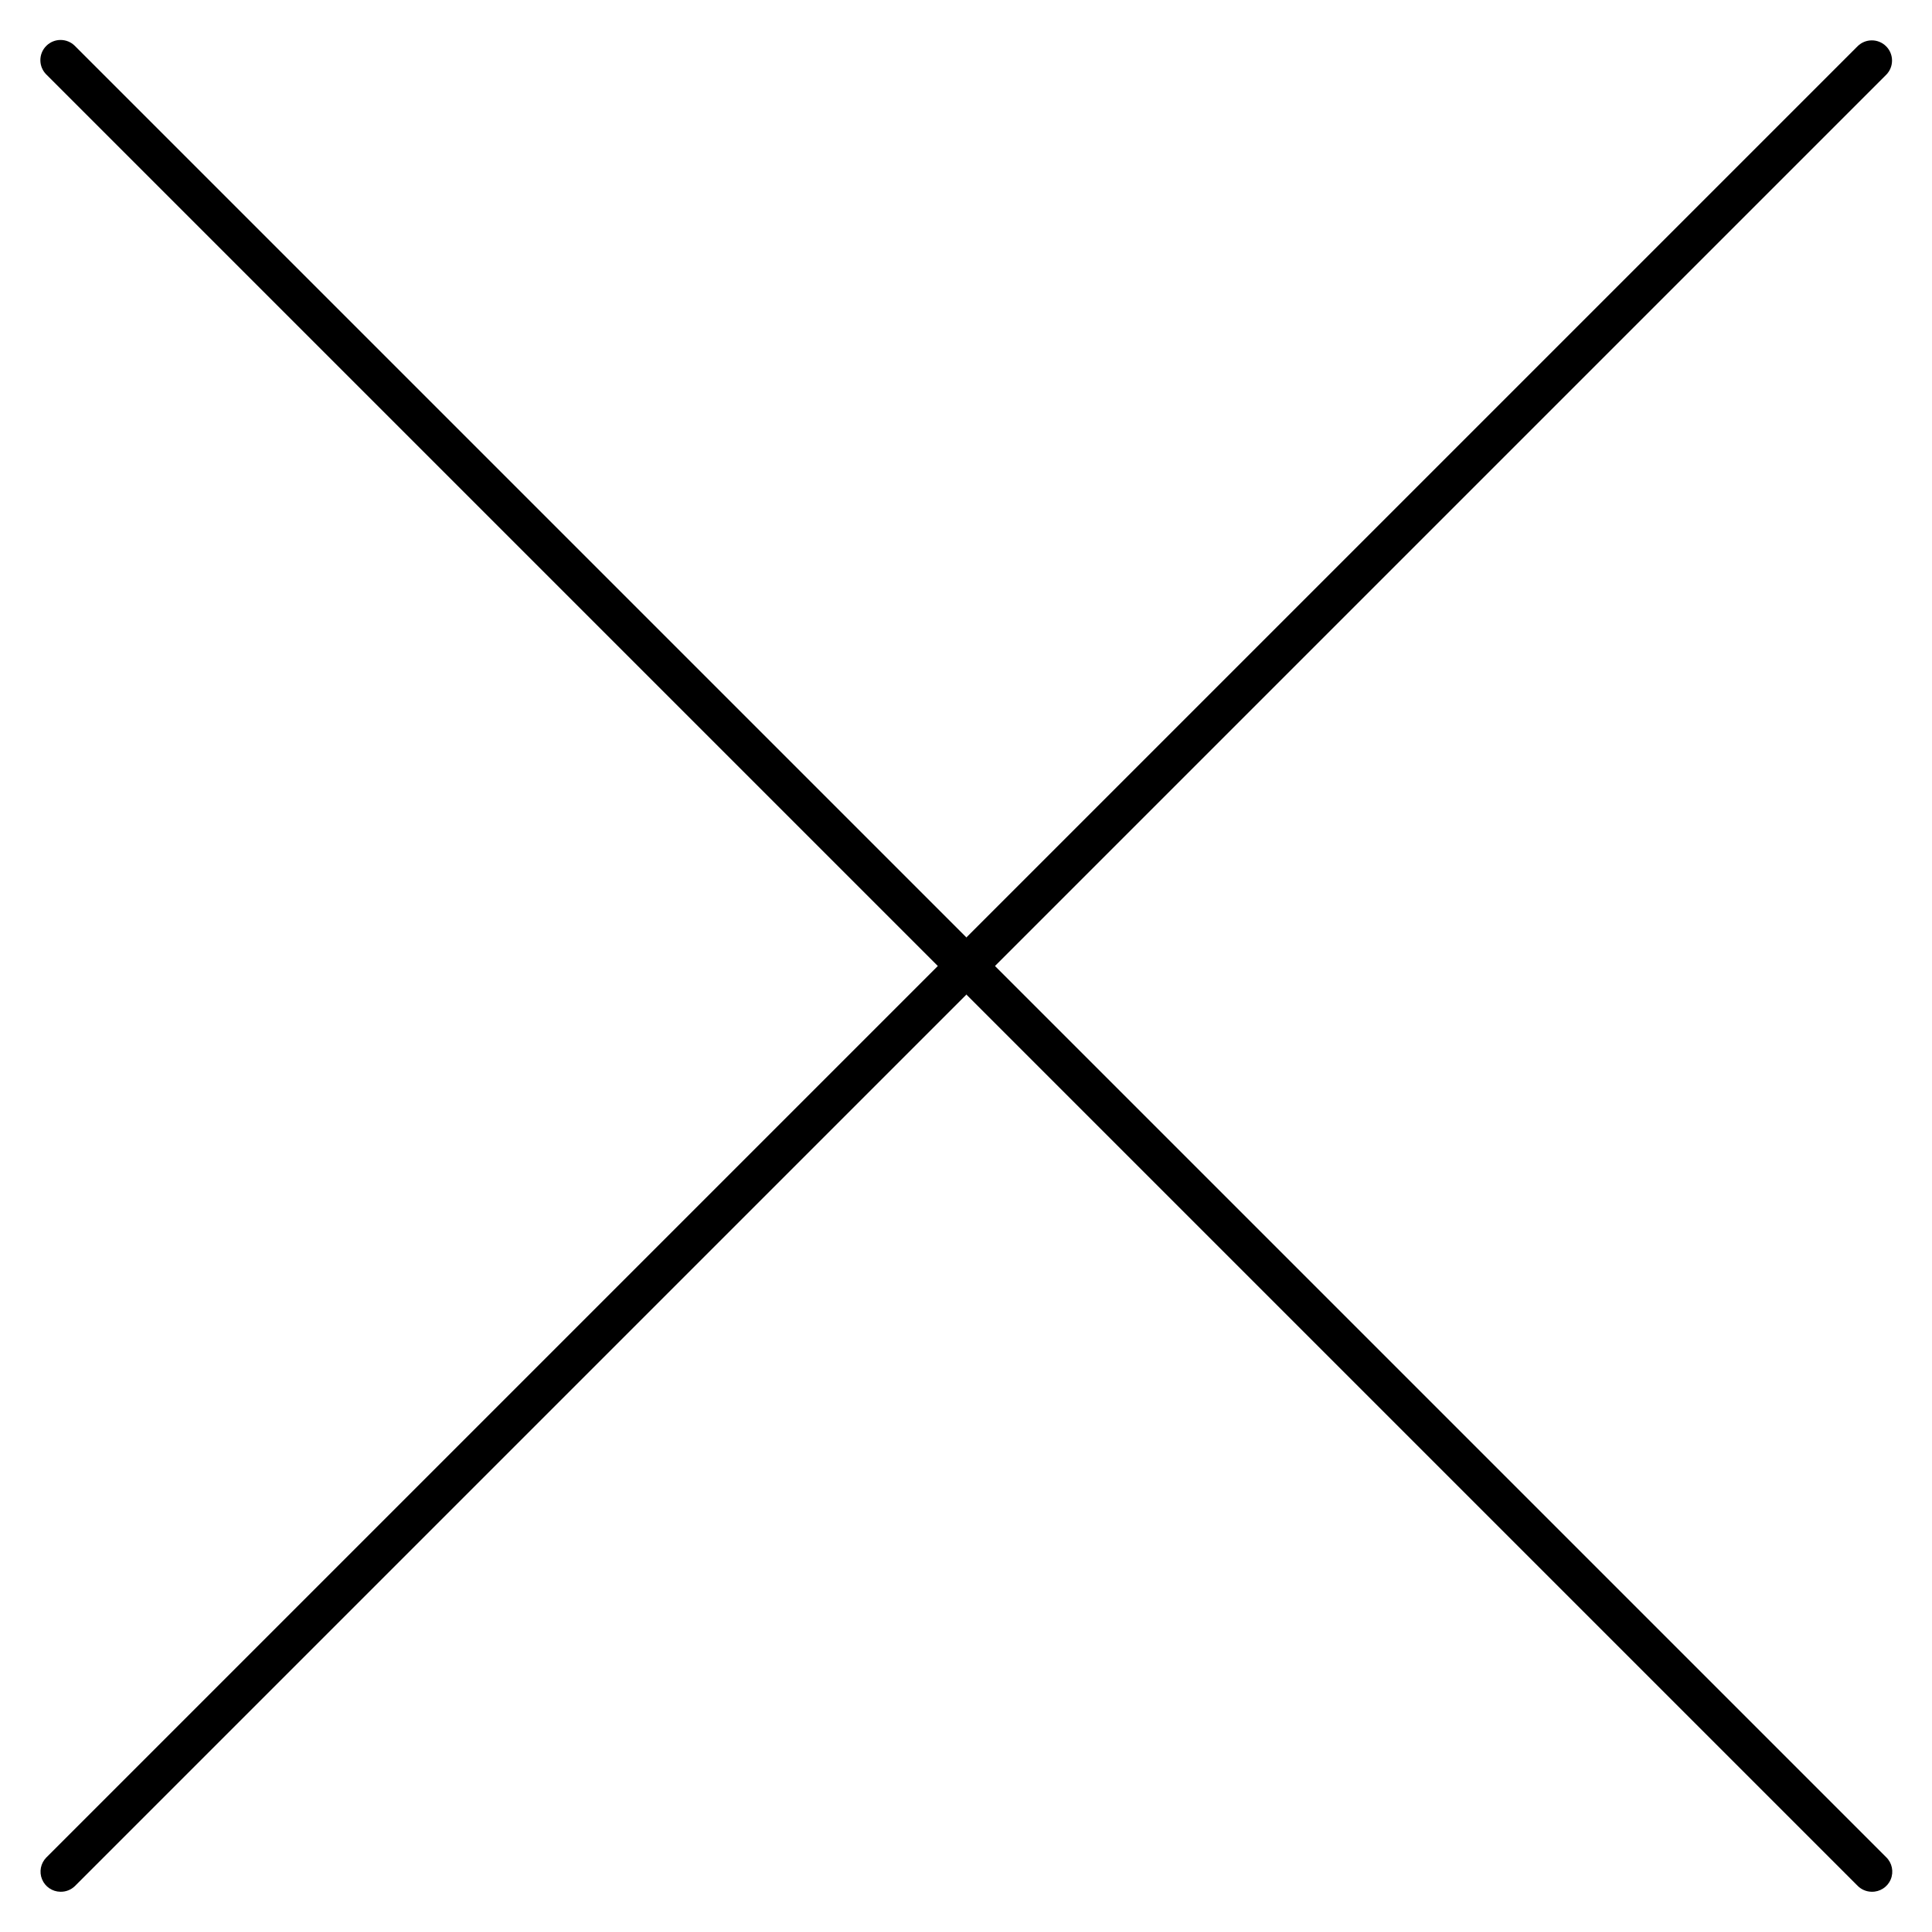
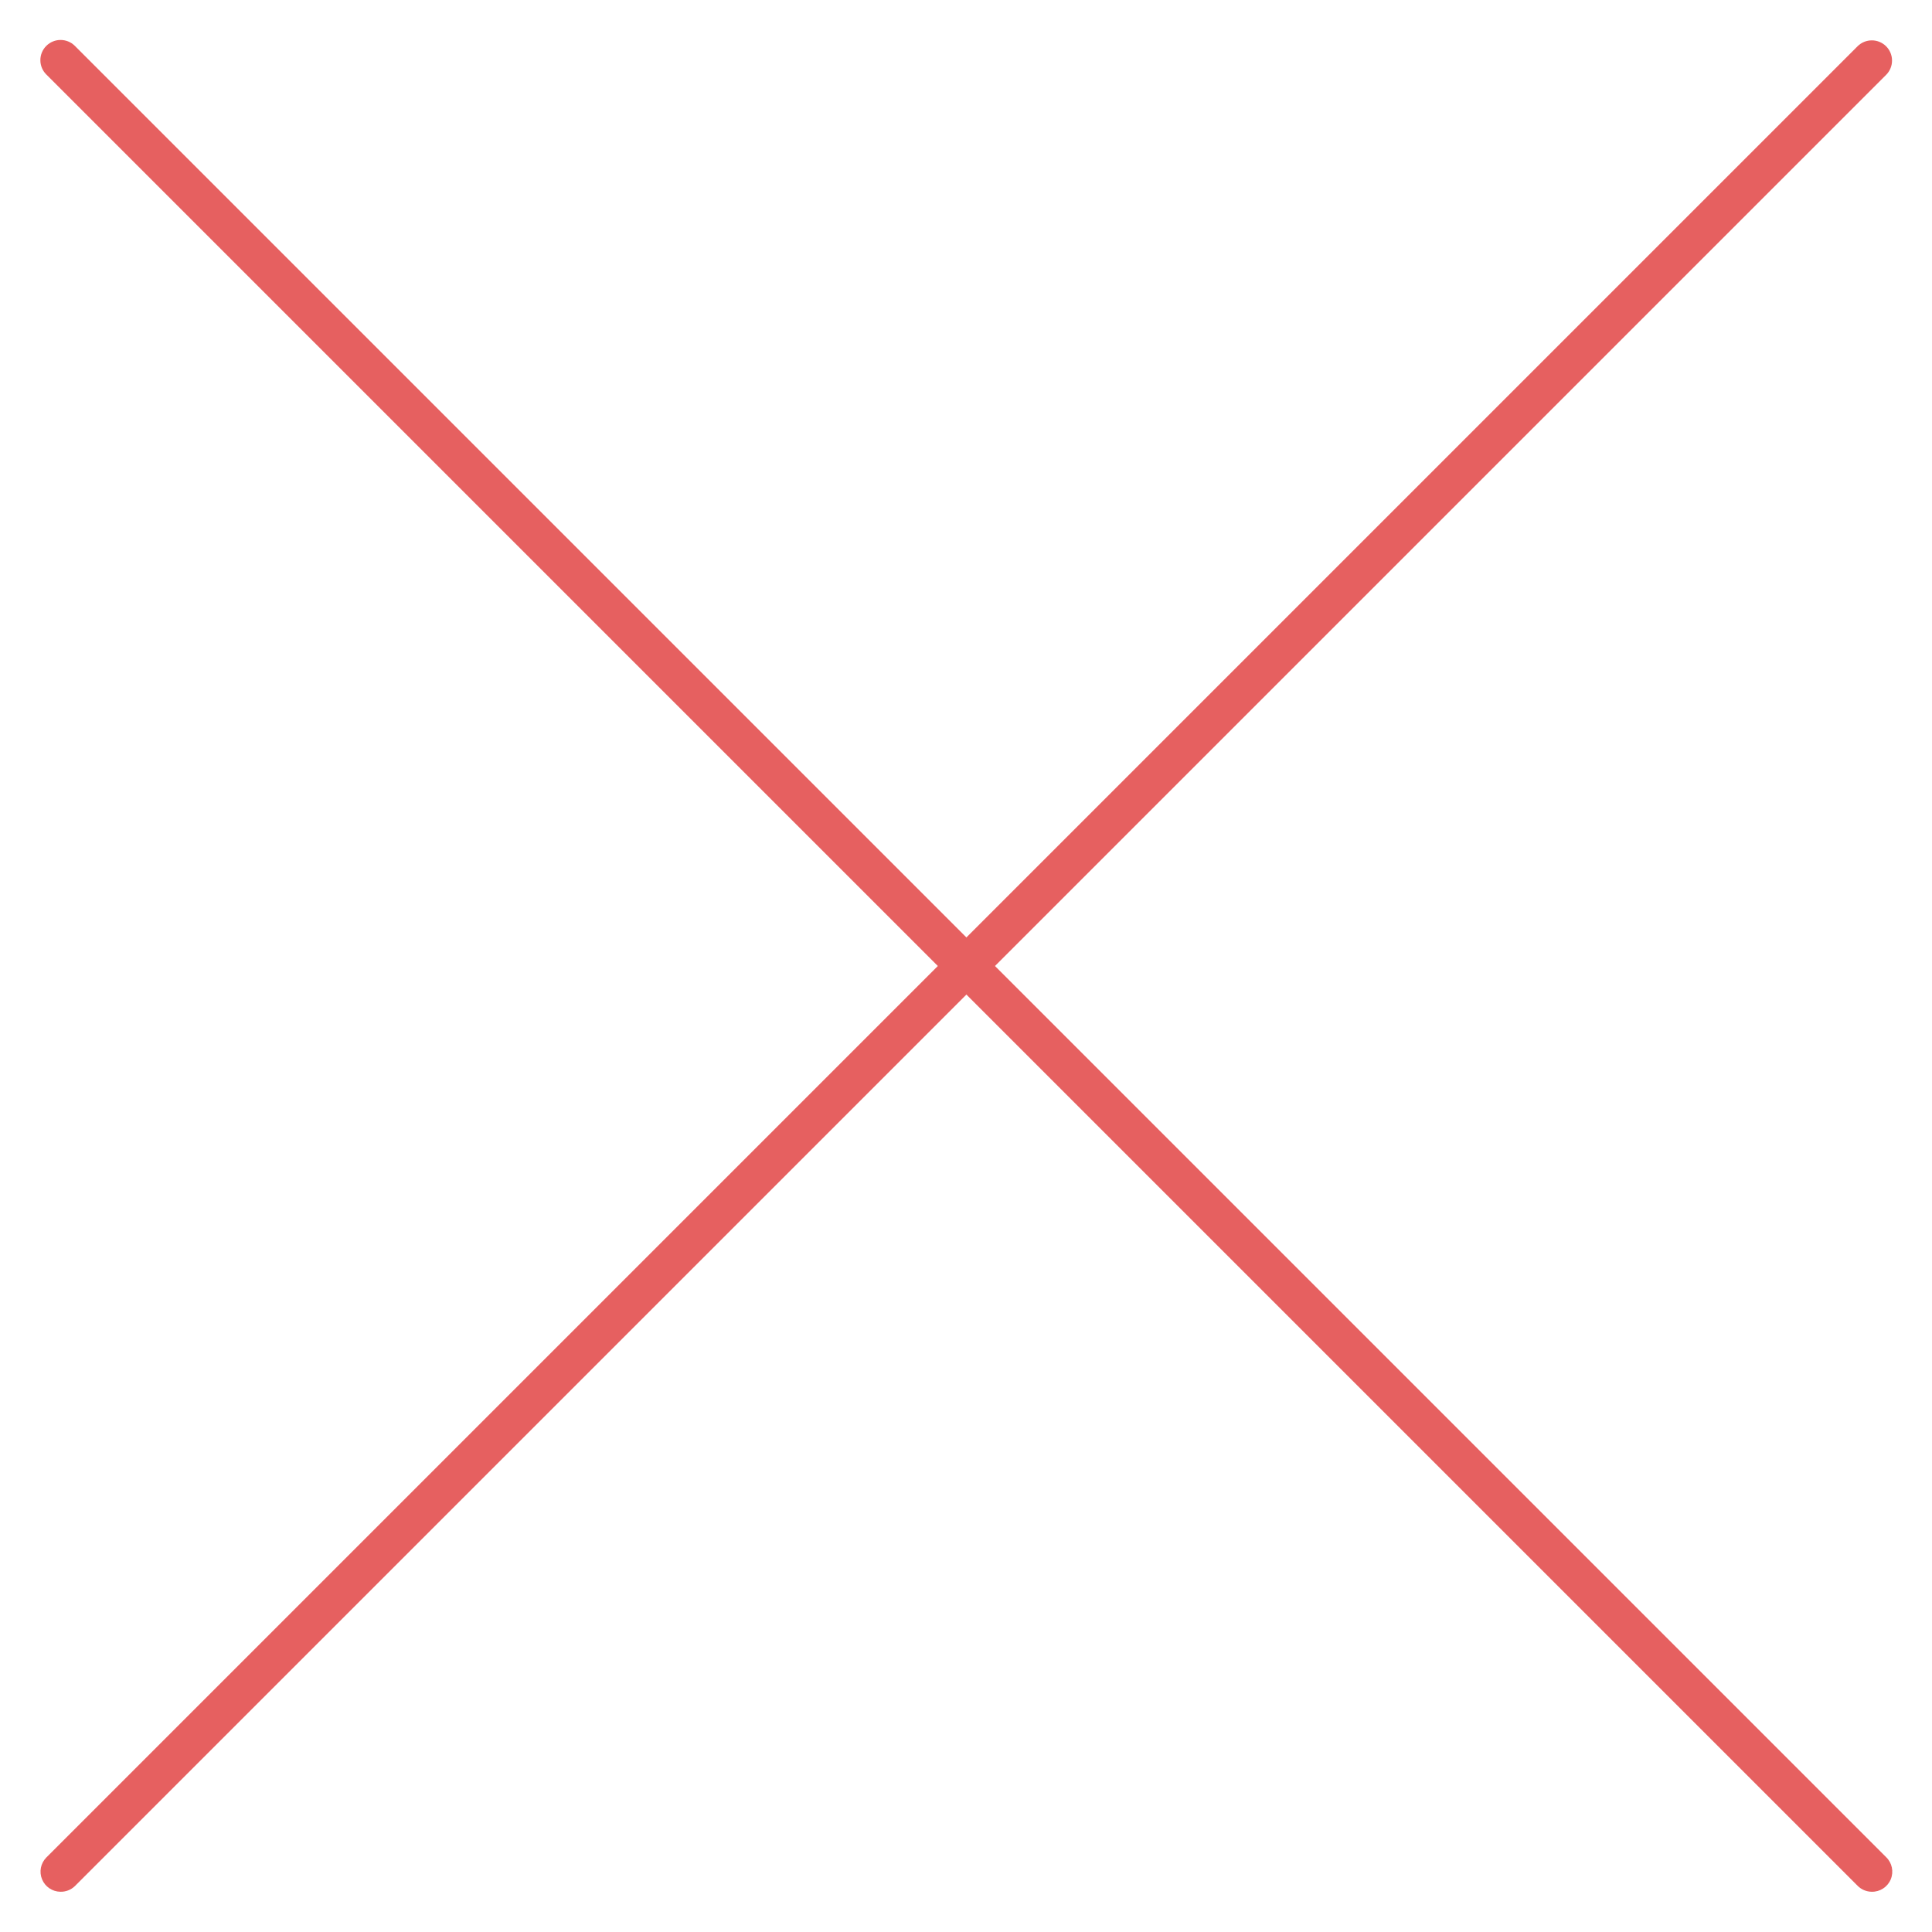
- <svg xmlns="http://www.w3.org/2000/svg" width="30px" height="30px" viewBox="0 0 48 48" fill="#000000">
+ <svg xmlns="http://www.w3.org/2000/svg" width="30px" height="30px" viewBox="0 0 48 48" fill="#E66060">
  <g id="SVGRepo_bgCarrier" stroke-width="0" />
  <g id="SVGRepo_tracerCarrier" stroke-linecap="round" stroke-linejoin="round" />
  <g id="SVGRepo_iconCarrier">
    <path d="M1.5,47a0.5,0.5,0,0,1-.35-0.85l45-45a0.5,0.5,0,0,1,.71.71l-45,45A0.5,0.5,0,0,1,1.5,47Z" />
    <path d="M46.5,47a0.5,0.5,0,0,1-.35-0.15l-45-45a0.5,0.5,0,0,1,.71-0.71l45,45A0.5,0.5,0,0,1,46.5,47Z" />
    <rect width="48" height="48" fill="none" />
  </g>
</svg>
